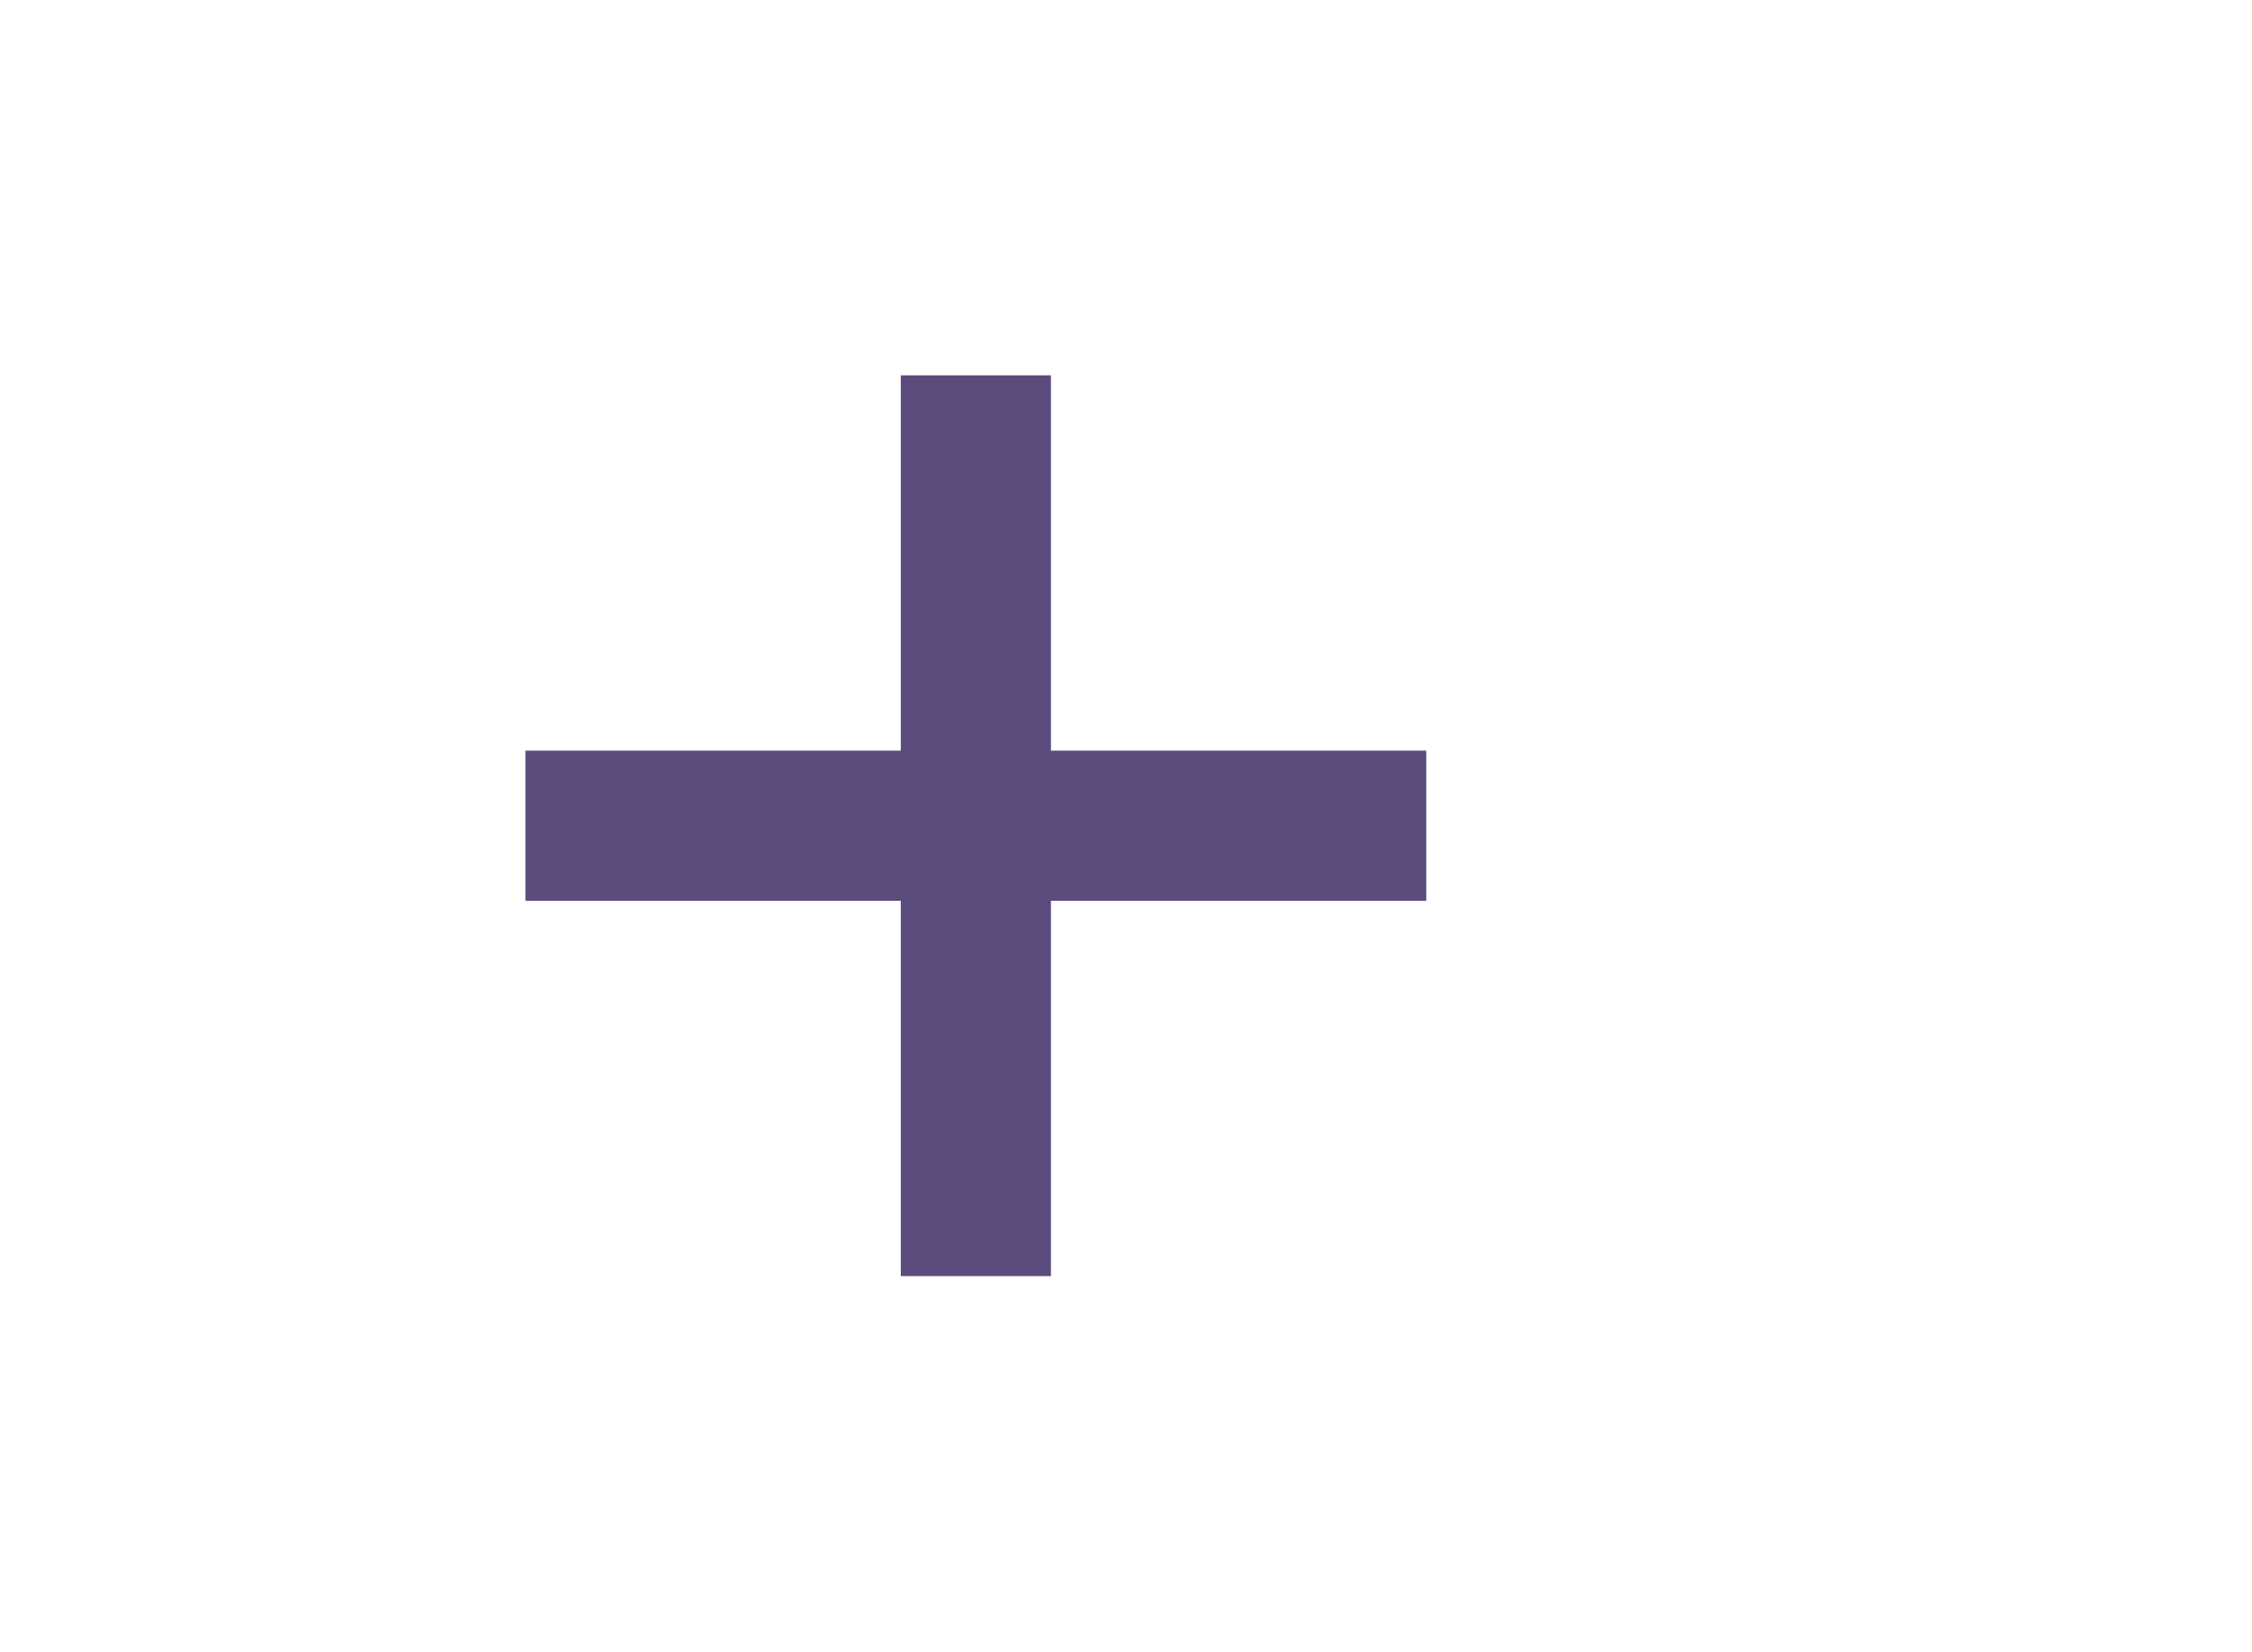
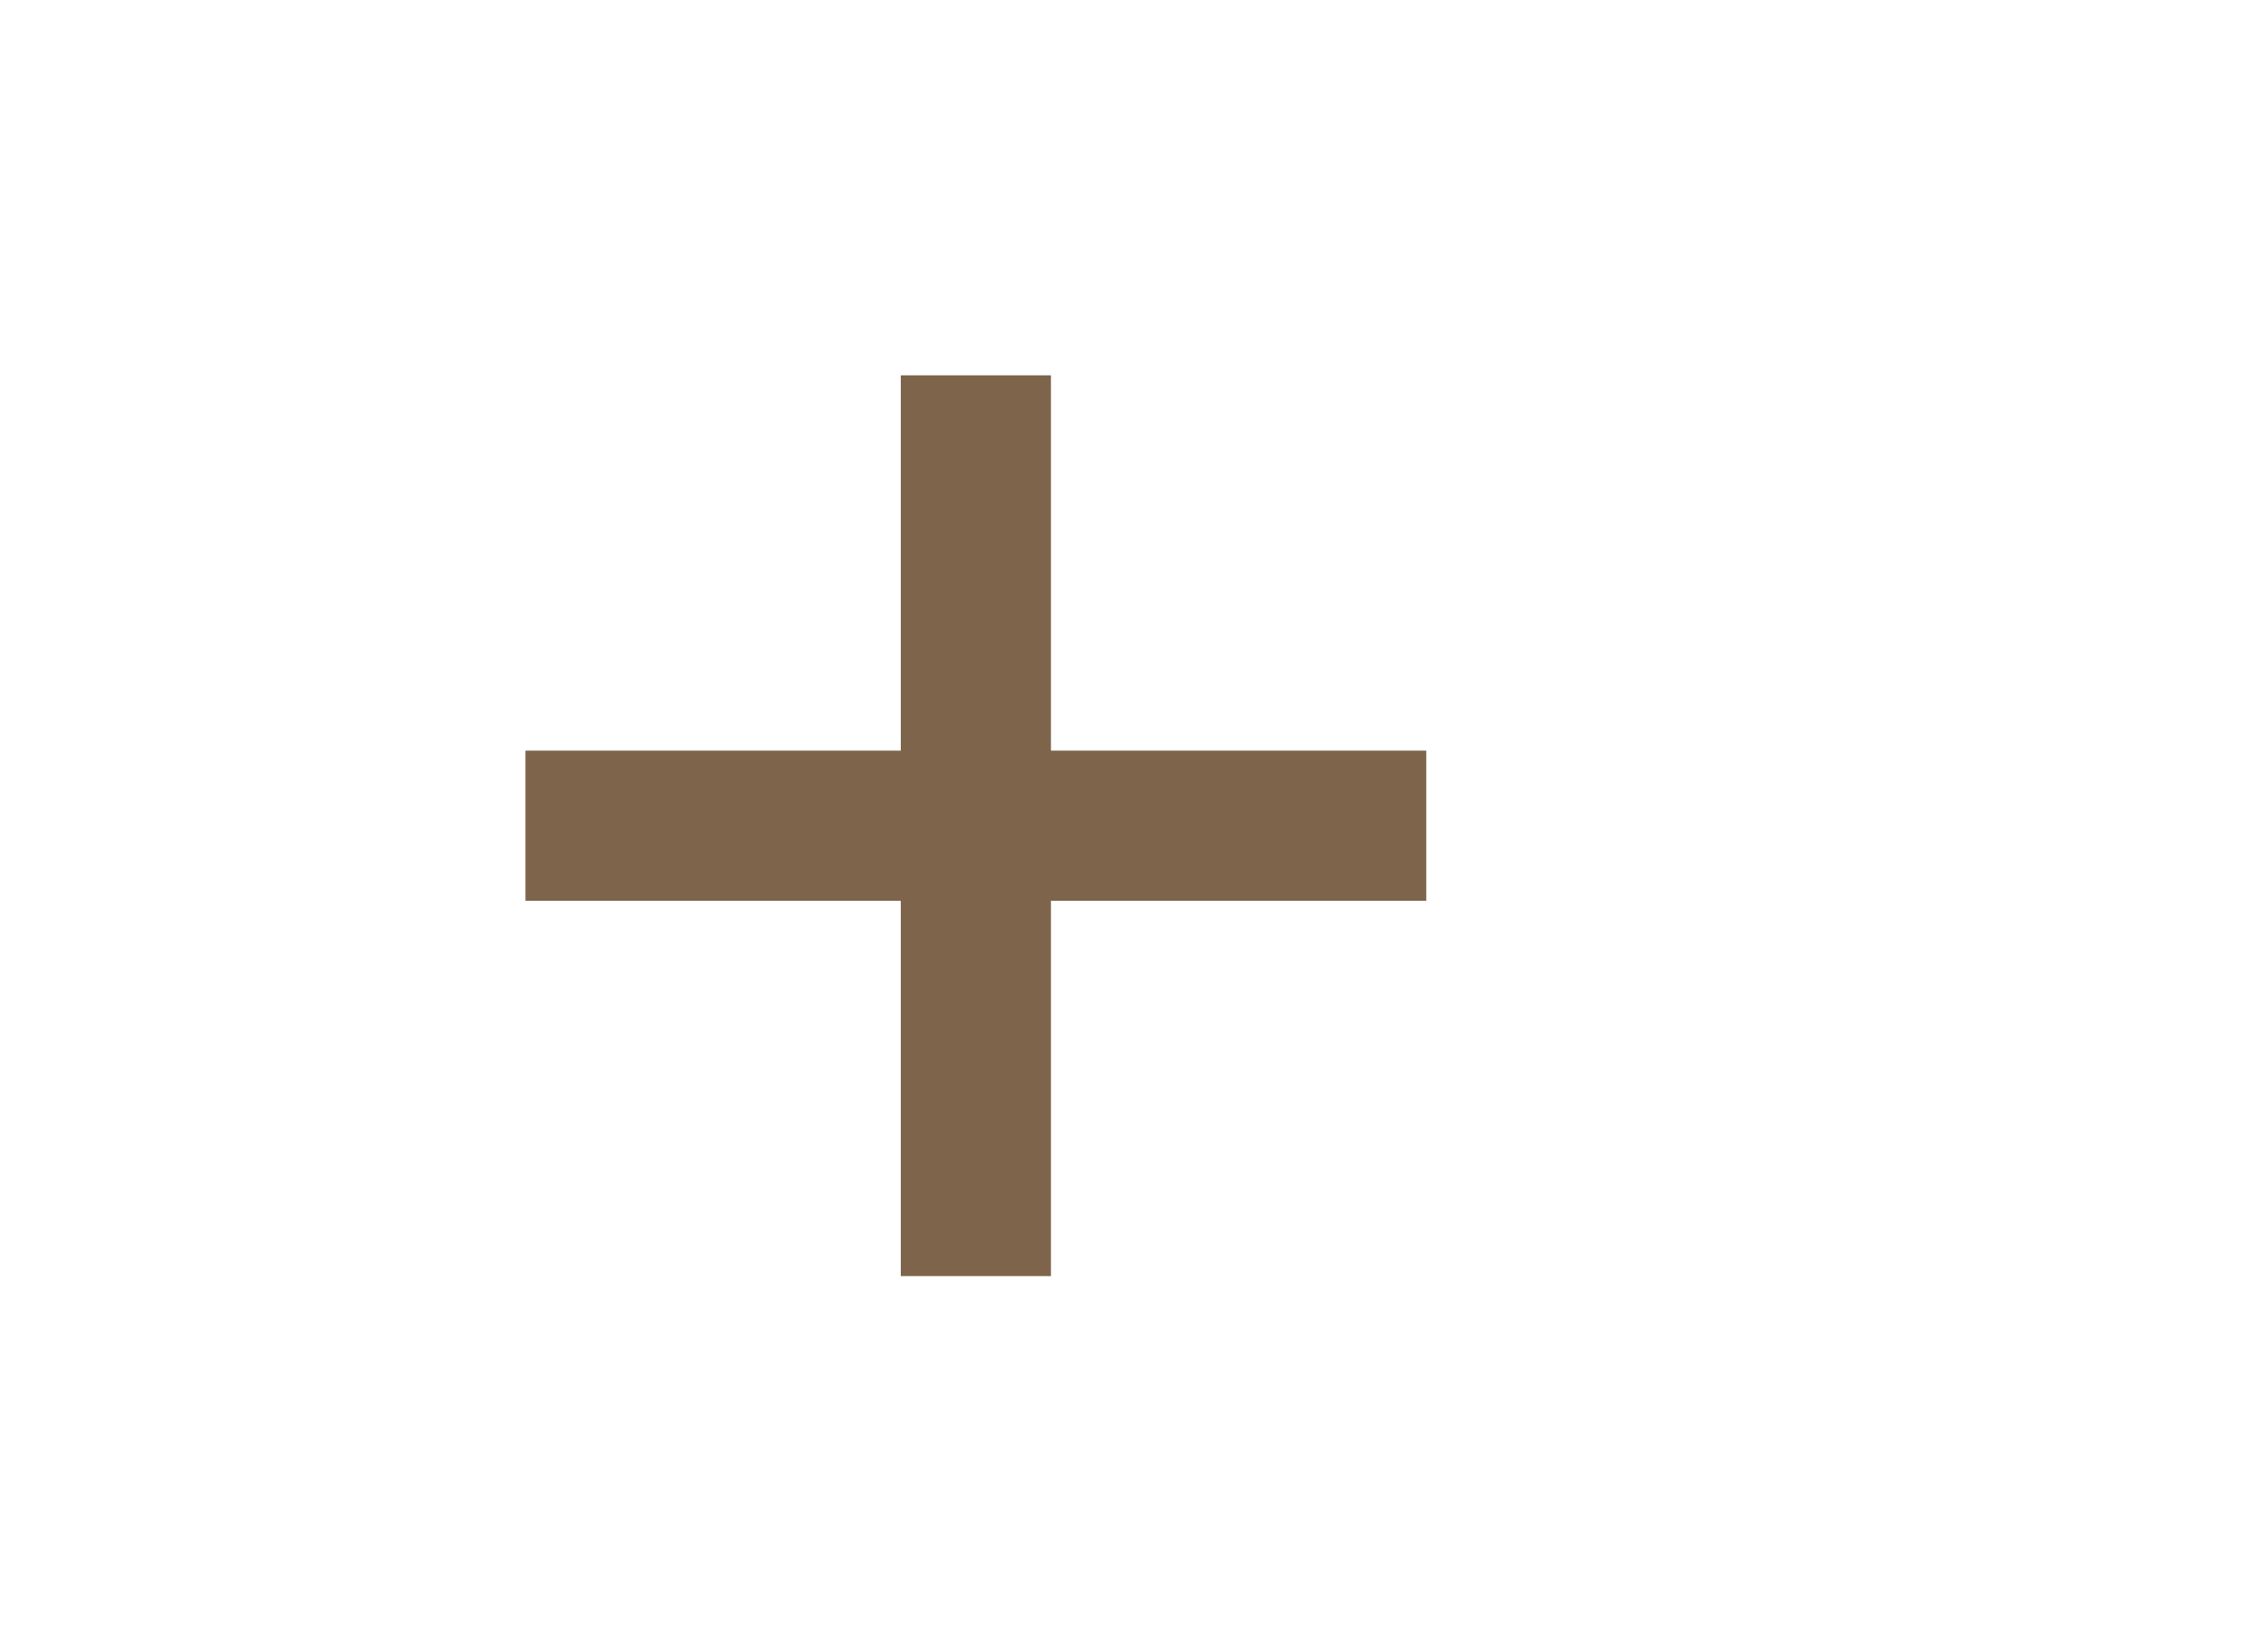
<svg xmlns="http://www.w3.org/2000/svg" width="30px" height="22px" viewBox="0 0 30 22" version="1.1">
  <g id="Add-purple" stroke="none" stroke-width="1" fill="none" fill-rule="evenodd">
    <g id="ic-add-purple" transform="translate(5, 3)">
-       <polygon id="Path_18951" fill="#5C4B7D" points="14 7 9 7 9 2 7 2 7 7 2 7 2 9 7 9 7 14 9 14 9 9 14 9" />
+       <polygon id="Path_18951" fill="#7d644b" points="14 7 9 7 9 2 7 2 7 7 2 7 2 9 7 9 7 14 9 14 9 9 14 9" />
      <polygon id="Rectangle_4603" points="0 0 16 0 16 16 0 16" />
    </g>
  </g>
</svg>
